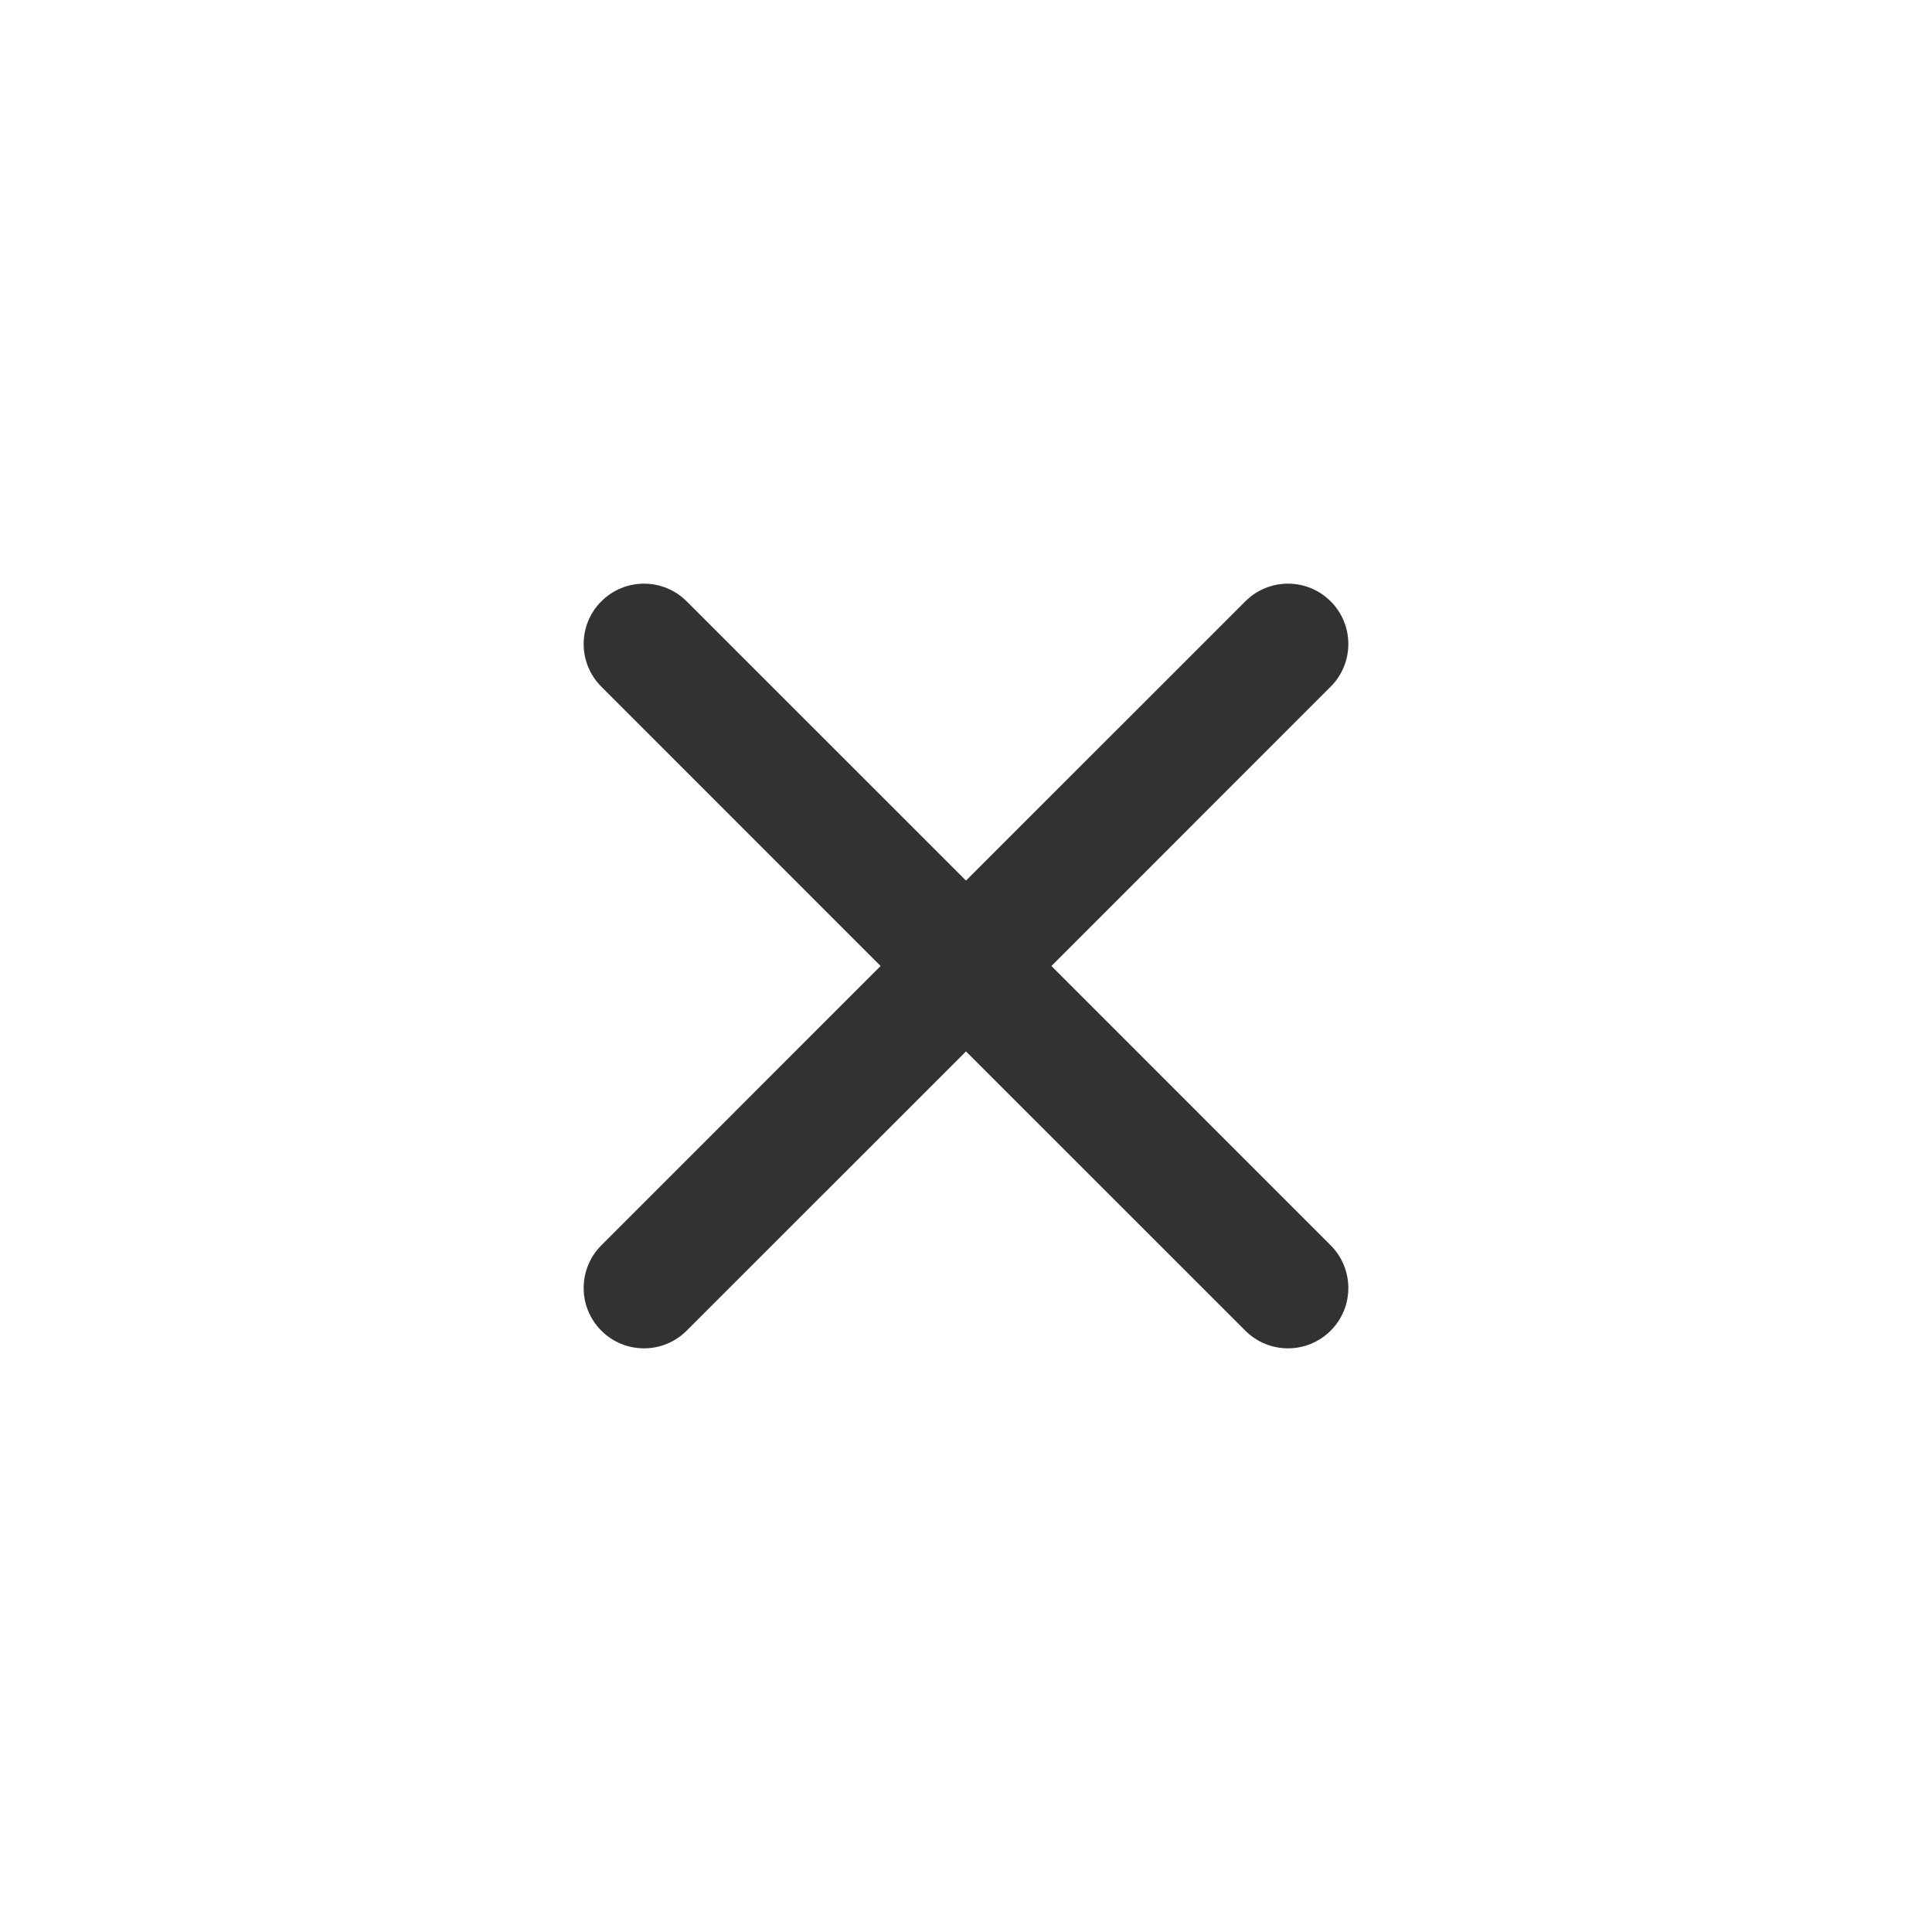
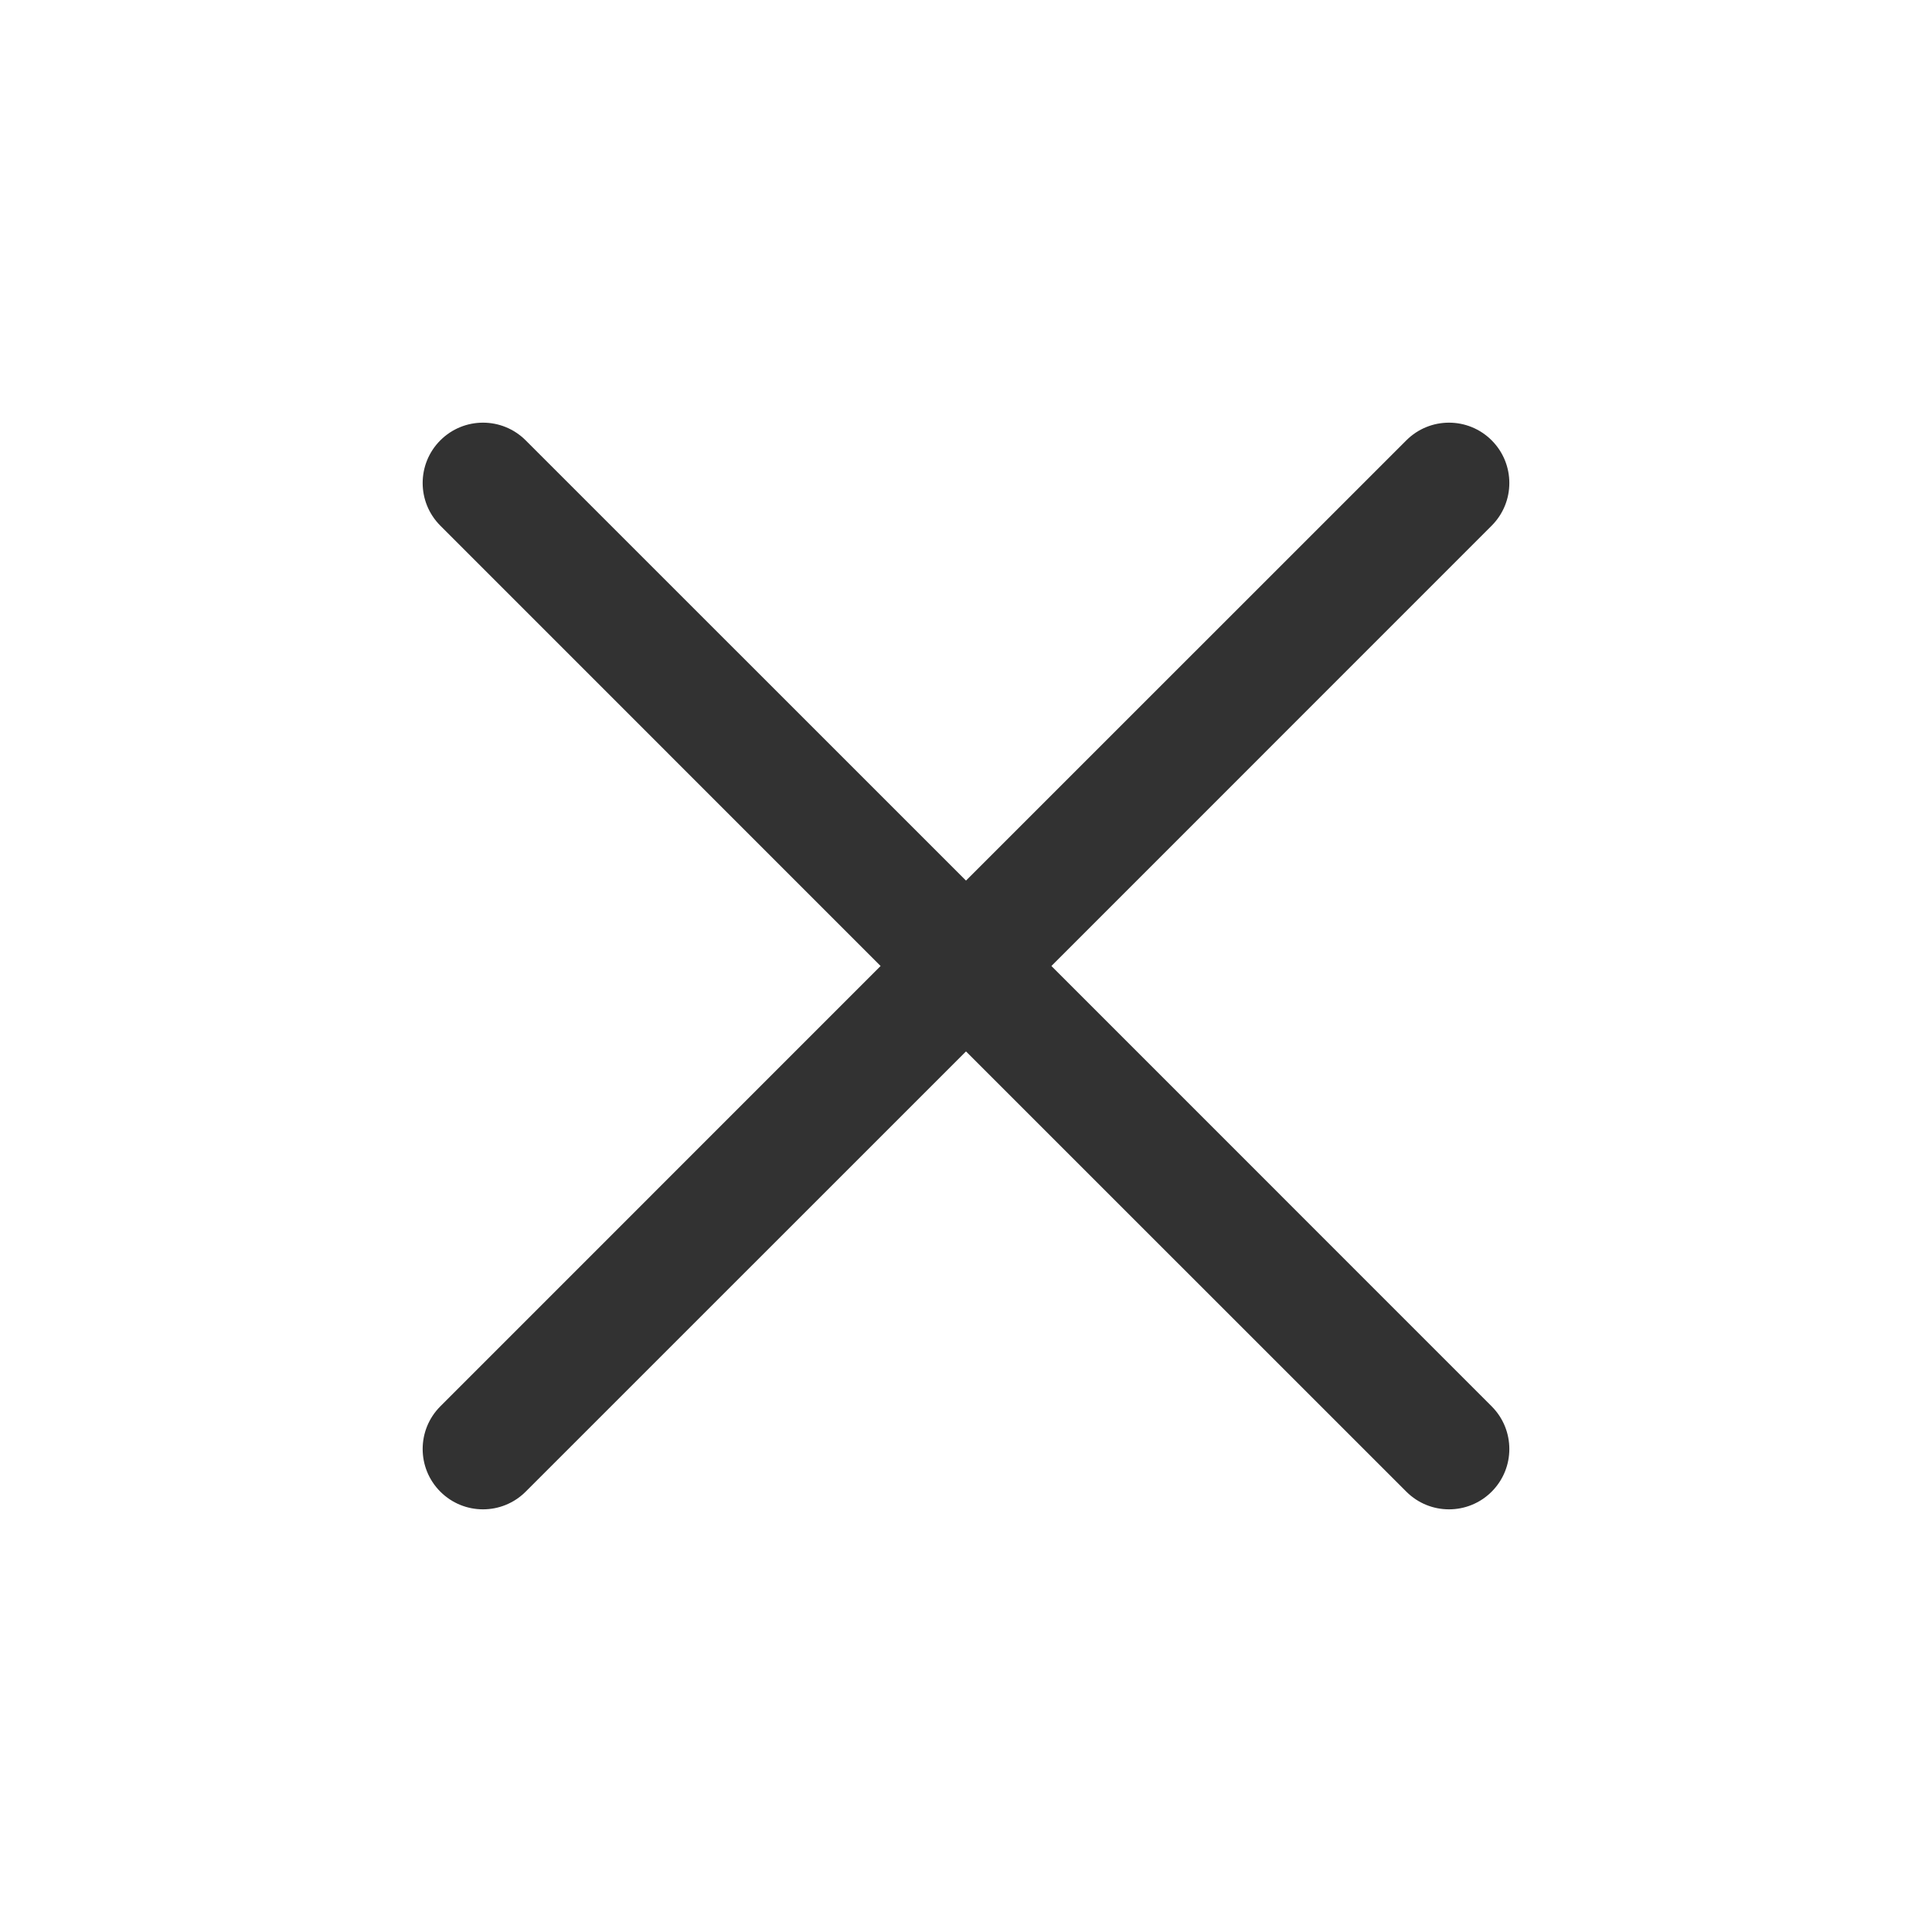
<svg xmlns="http://www.w3.org/2000/svg" viewBox="0 0 24 24" fill-rule="evenodd" clip-rule="evenodd" stroke-linejoin="round" stroke-miterlimit="2">
-   <path d="M12 10.939L8.53 7.47a.749.749 0 10-1.06 1.06L10.939 12 7.47 15.47a.749.749 0 101.06 1.06L12 13.061l3.47 3.469a.749.749 0 101.06-1.06L13.061 12l3.469-3.47a.749.749 0 10-1.06-1.06L12 10.939z" fill="#323232" />
+   <path d="M10.939 12L5.47 17.47a.749.749 0 101.06 1.06L12 13.061l5.47 5.469a.749.749 0 101.06-1.06L13.061 12l5.469-5.47a.749.749 0 10-1.06-1.06L12 10.939 6.53 5.47a.749.749 0 10-1.06 1.06L10.939 12z" fill="#323232" />
</svg>
